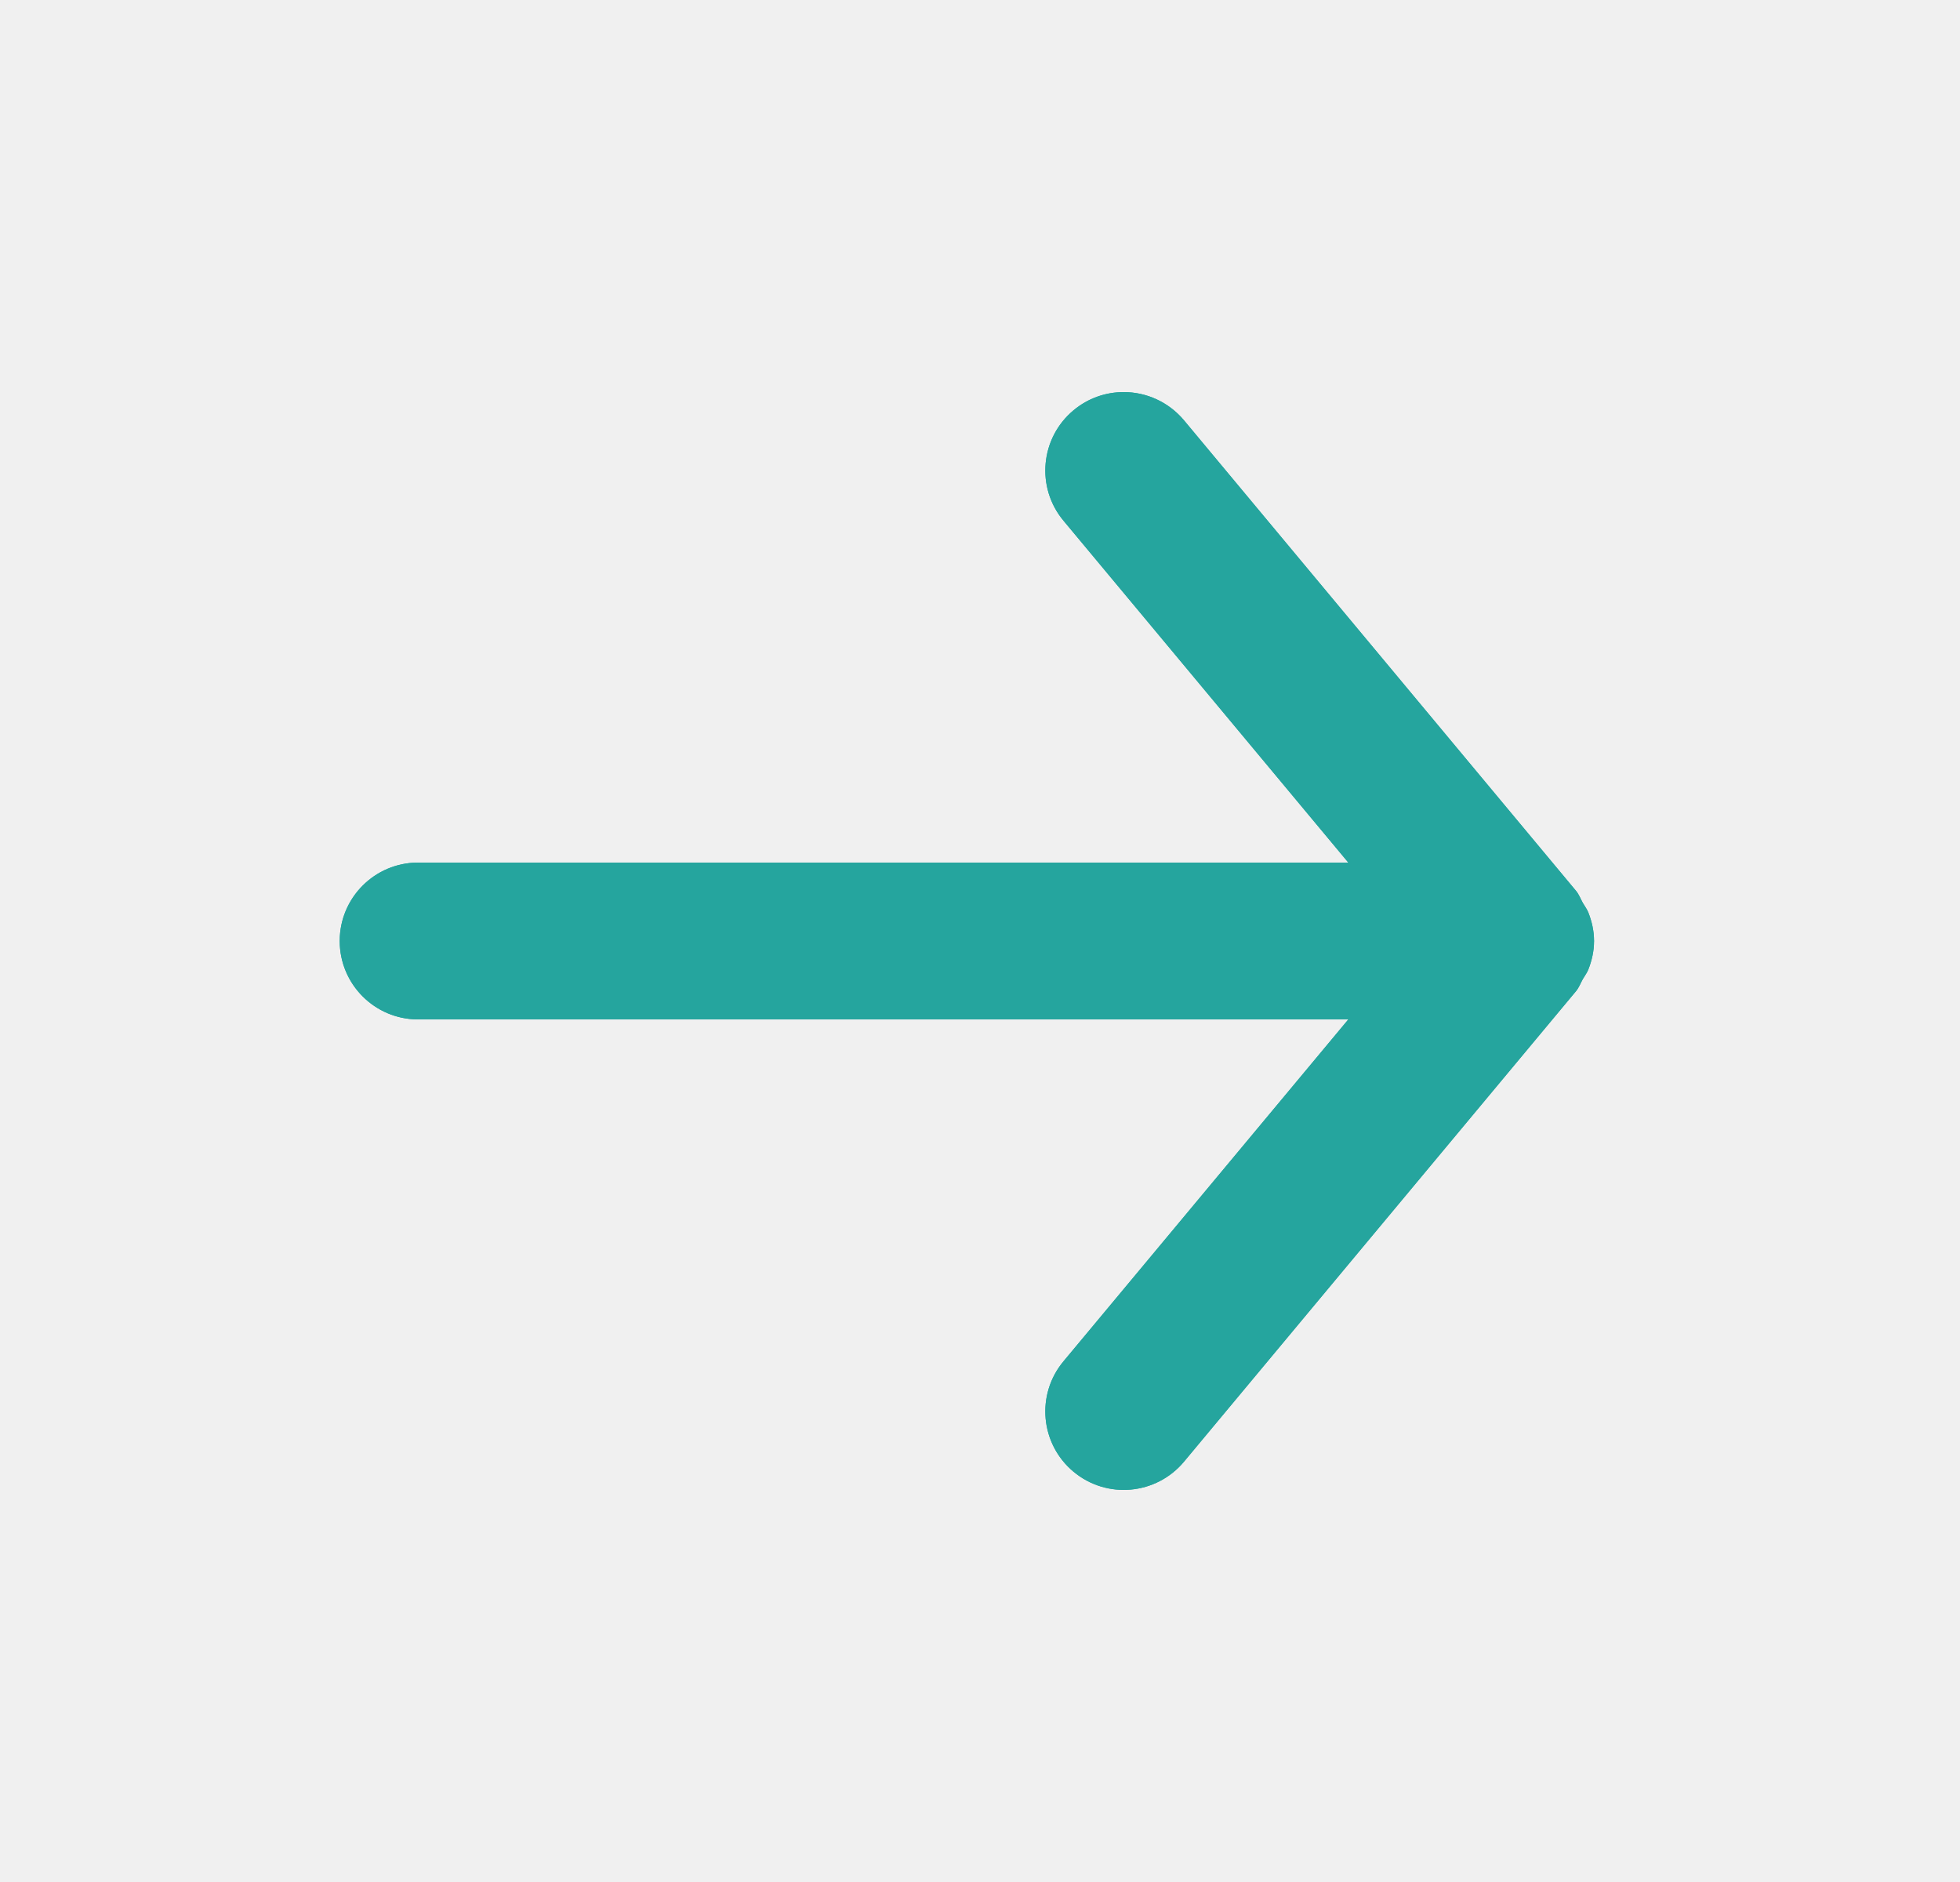
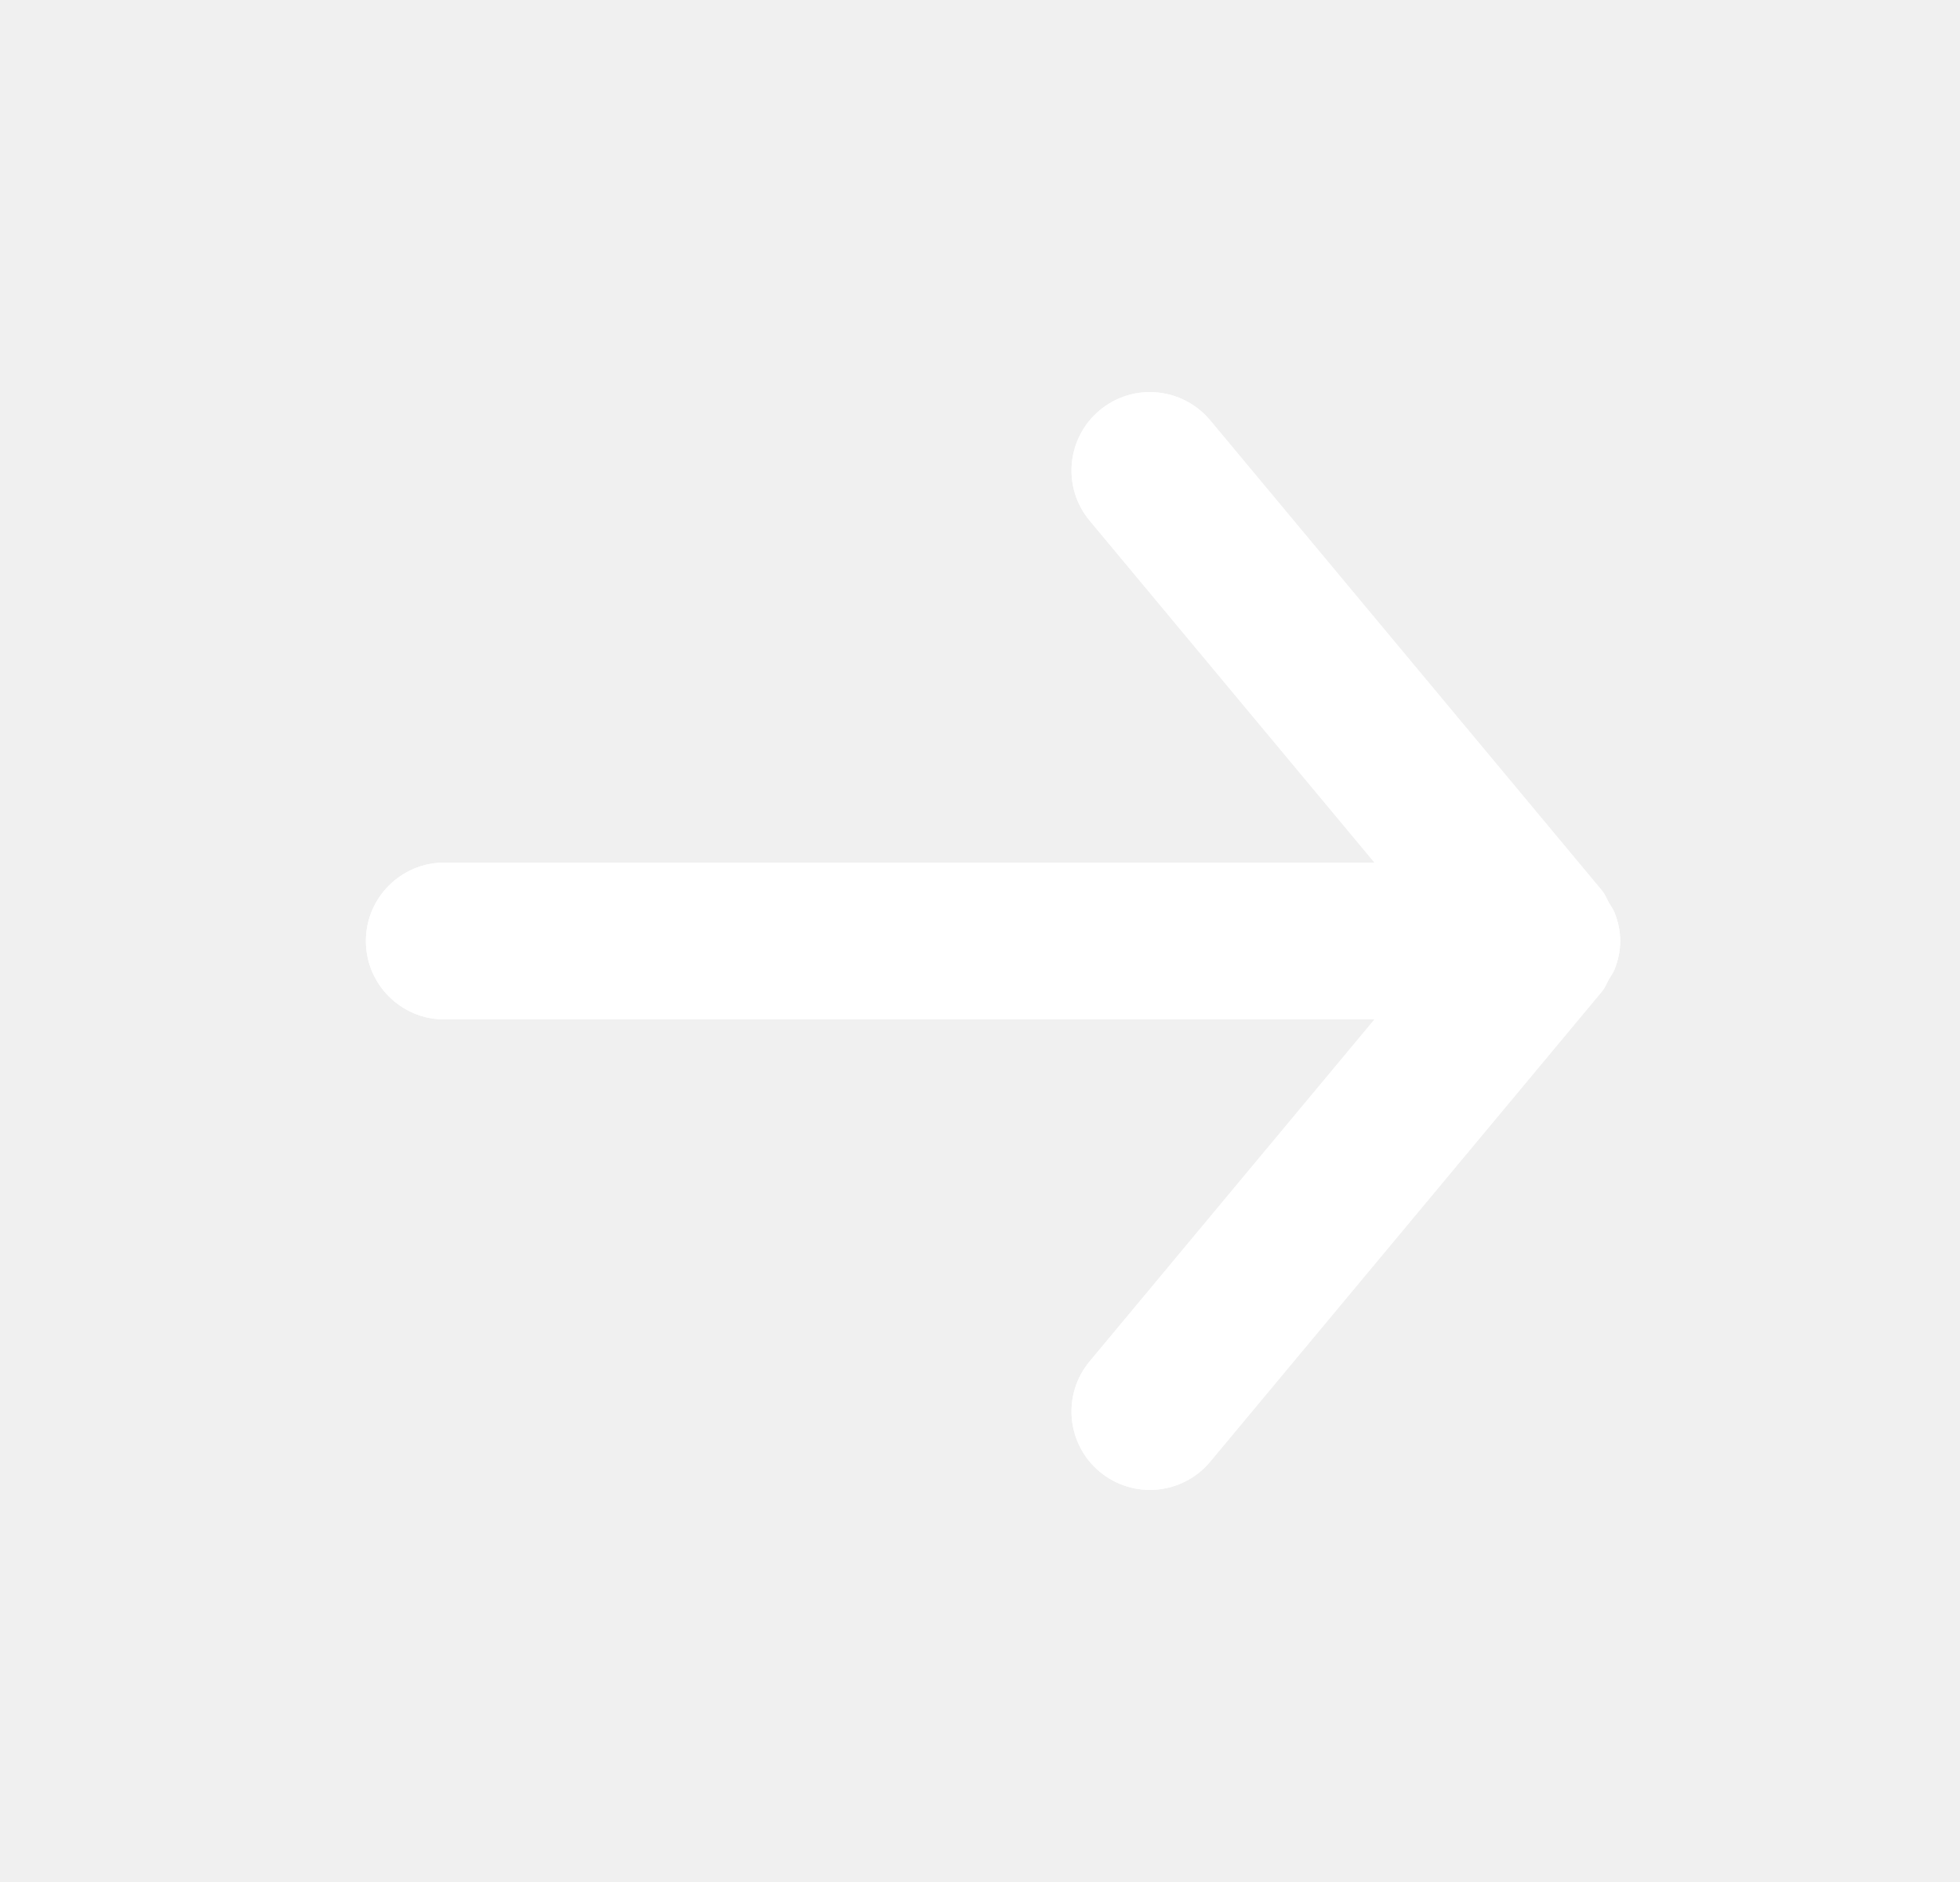
<svg xmlns="http://www.w3.org/2000/svg" width="25" height="24" viewBox="0 0 25 24" fill="none">
-   <path fill-rule="evenodd" clip-rule="evenodd" d="M5.333 13H17.198L13.565 17.36C13.211 17.784 13.269 18.415 13.693 18.768C14.118 19.122 14.748 19.064 15.102 18.64L20.102 12.64C20.141 12.593 20.16 12.538 20.189 12.486C20.213 12.444 20.242 12.408 20.26 12.362C20.305 12.247 20.332 12.126 20.332 12.004C20.332 12.003 20.333 12.001 20.333 12C20.333 11.999 20.332 11.997 20.332 11.996C20.332 11.874 20.305 11.753 20.26 11.638C20.242 11.592 20.213 11.556 20.189 11.514C20.16 11.462 20.141 11.407 20.102 11.36L15.102 5.36C14.903 5.123 14.619 5 14.333 5C14.107 5 13.88 5.076 13.693 5.232C13.269 5.585 13.211 6.216 13.565 6.64L17.198 11H5.333C4.781 11 4.333 11.448 4.333 12C4.333 12.552 4.781 13 5.333 13Z" fill="#25A59E" />
-   <mask id="mask0_2010_363" style="mask-type:luminance" maskUnits="userSpaceOnUse" x="4" y="5" width="17" height="14">
-     <path fill-rule="evenodd" clip-rule="evenodd" d="M5.333 13H17.198L13.565 17.36C13.211 17.784 13.269 18.415 13.693 18.768C14.118 19.122 14.748 19.064 15.102 18.64L20.102 12.64C20.141 12.593 20.16 12.538 20.189 12.486C20.213 12.444 20.242 12.408 20.26 12.362C20.305 12.247 20.332 12.126 20.332 12.004C20.332 12.003 20.333 12.001 20.333 12C20.333 11.999 20.332 11.997 20.332 11.996C20.332 11.874 20.305 11.753 20.26 11.638C20.242 11.592 20.213 11.556 20.189 11.514C20.16 11.462 20.141 11.407 20.102 11.36L15.102 5.36C14.903 5.123 14.619 5 14.333 5C14.107 5 13.88 5.076 13.693 5.232C13.269 5.585 13.211 6.216 13.565 6.64L17.198 11H5.333C4.781 11 4.333 11.448 4.333 12C4.333 12.552 4.781 13 5.333 13Z" fill="white" />
+   <path fill-rule="evenodd" clip-rule="evenodd" d="M5.667 13H17.532L13.899 17.36C13.545 17.784 13.603 18.415 14.027 18.768C14.452 19.122 15.082 19.064 15.436 18.64L20.436 12.64C20.475 12.593 20.494 12.538 20.523 12.486C20.547 12.444 20.576 12.408 20.594 12.362C20.639 12.247 20.666 12.126 20.666 12.004C20.666 12.003 20.667 12.001 20.667 12C20.667 11.999 20.666 11.997 20.666 11.996C20.666 11.874 20.639 11.753 20.594 11.638C20.576 11.592 20.547 11.556 20.523 11.514C20.494 11.462 20.475 11.407 20.436 11.36L15.436 5.36C15.237 5.123 14.953 5 14.667 5C14.441 5 14.214 5.076 14.027 5.232C13.603 5.585 13.545 6.216 13.899 6.64L17.532 11H5.667C5.115 11 4.667 11.448 4.667 12C4.667 12.552 5.115 13 5.667 13Z" fill="white" />
+   <mask id="mask0_2135_87" style="mask-type:luminance" maskUnits="userSpaceOnUse" x="4" y="5" width="17" height="14">
+     <path fill-rule="evenodd" clip-rule="evenodd" d="M5.667 13H17.532L13.899 17.36C13.545 17.784 13.603 18.415 14.027 18.768C14.452 19.122 15.082 19.064 15.436 18.64L20.436 12.64C20.475 12.593 20.494 12.538 20.523 12.486C20.547 12.444 20.576 12.408 20.594 12.362C20.639 12.247 20.666 12.126 20.666 12.004C20.666 12.003 20.667 12.001 20.667 12C20.667 11.999 20.666 11.997 20.666 11.996C20.666 11.874 20.639 11.753 20.594 11.638C20.576 11.592 20.547 11.556 20.523 11.514C20.494 11.462 20.475 11.407 20.436 11.36L15.436 5.36C15.237 5.123 14.953 5 14.667 5C14.441 5 14.214 5.076 14.027 5.232C13.603 5.585 13.545 6.216 13.899 6.64L17.532 11H5.667C5.115 11 4.667 11.448 4.667 12C4.667 12.552 5.115 13 5.667 13Z" fill="white" />
  </mask>
-   <g mask="url(#mask0_2010_363)">
-     <rect x="0.333" width="24" height="24" fill="#25A59E" />
+   <g mask="url(#mask0_2135_87)">
+     <rect x="0.667" width="24" height="24" fill="white" />
  </g>
</svg>
